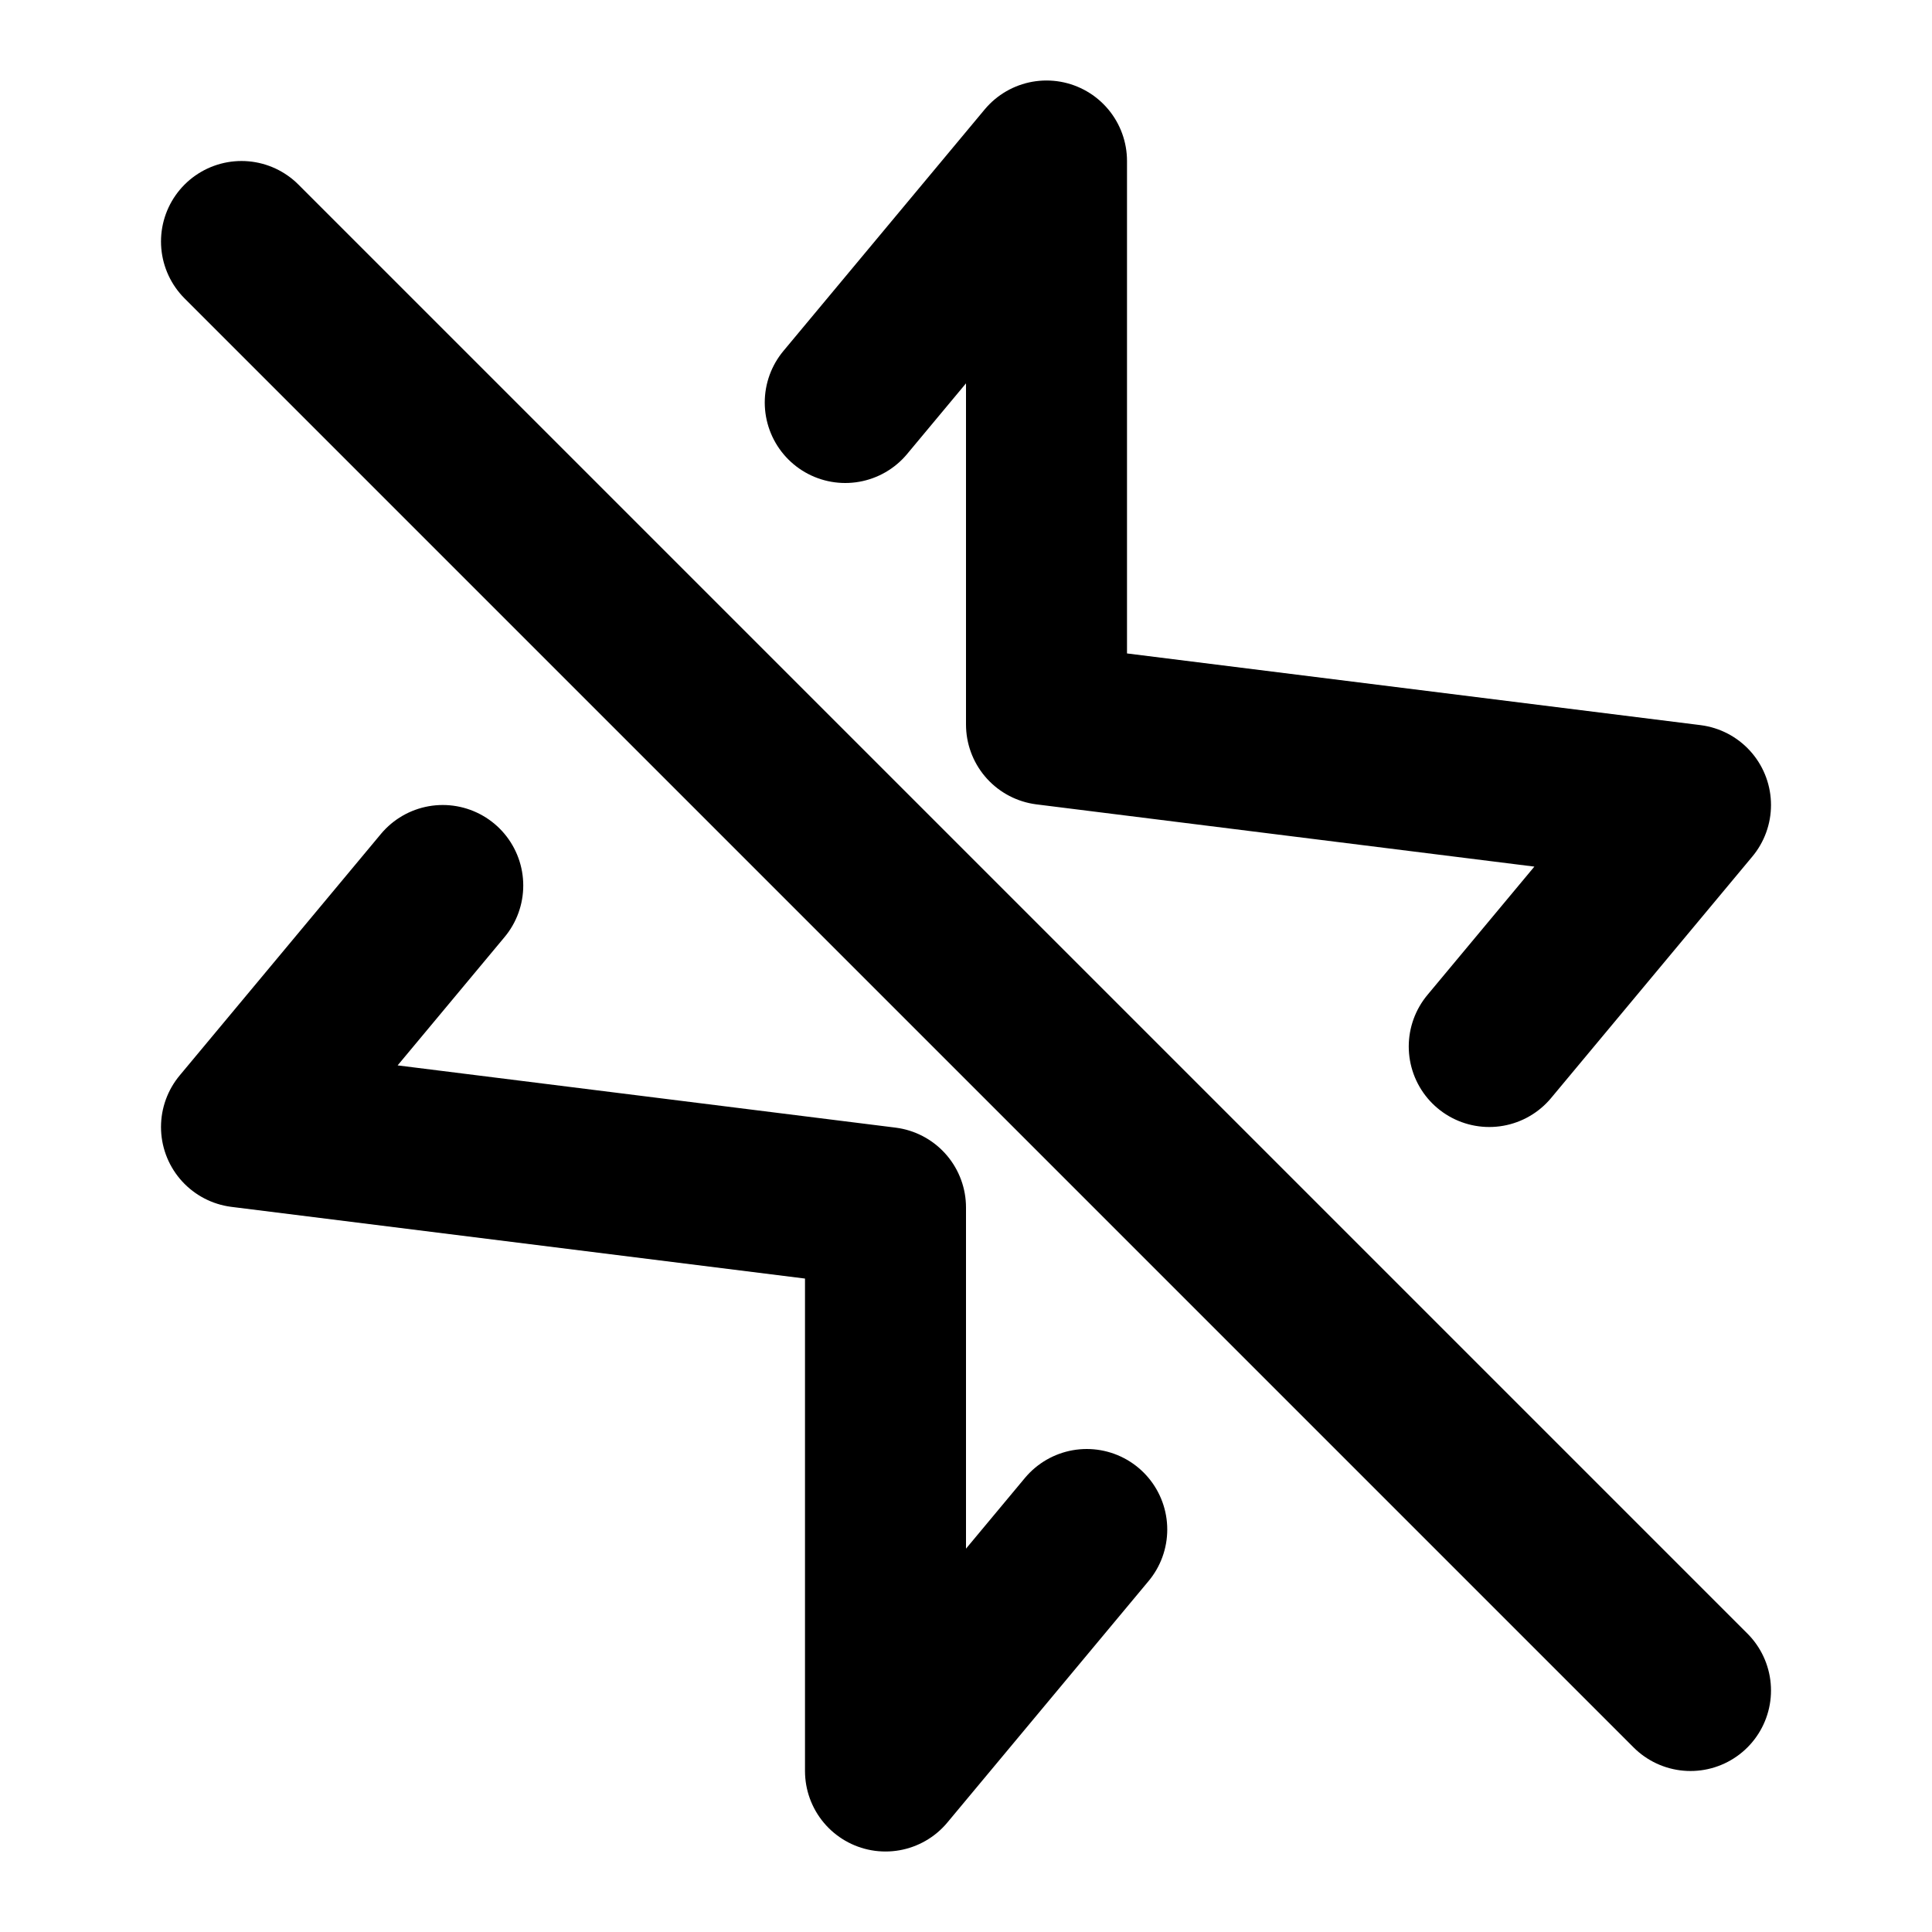
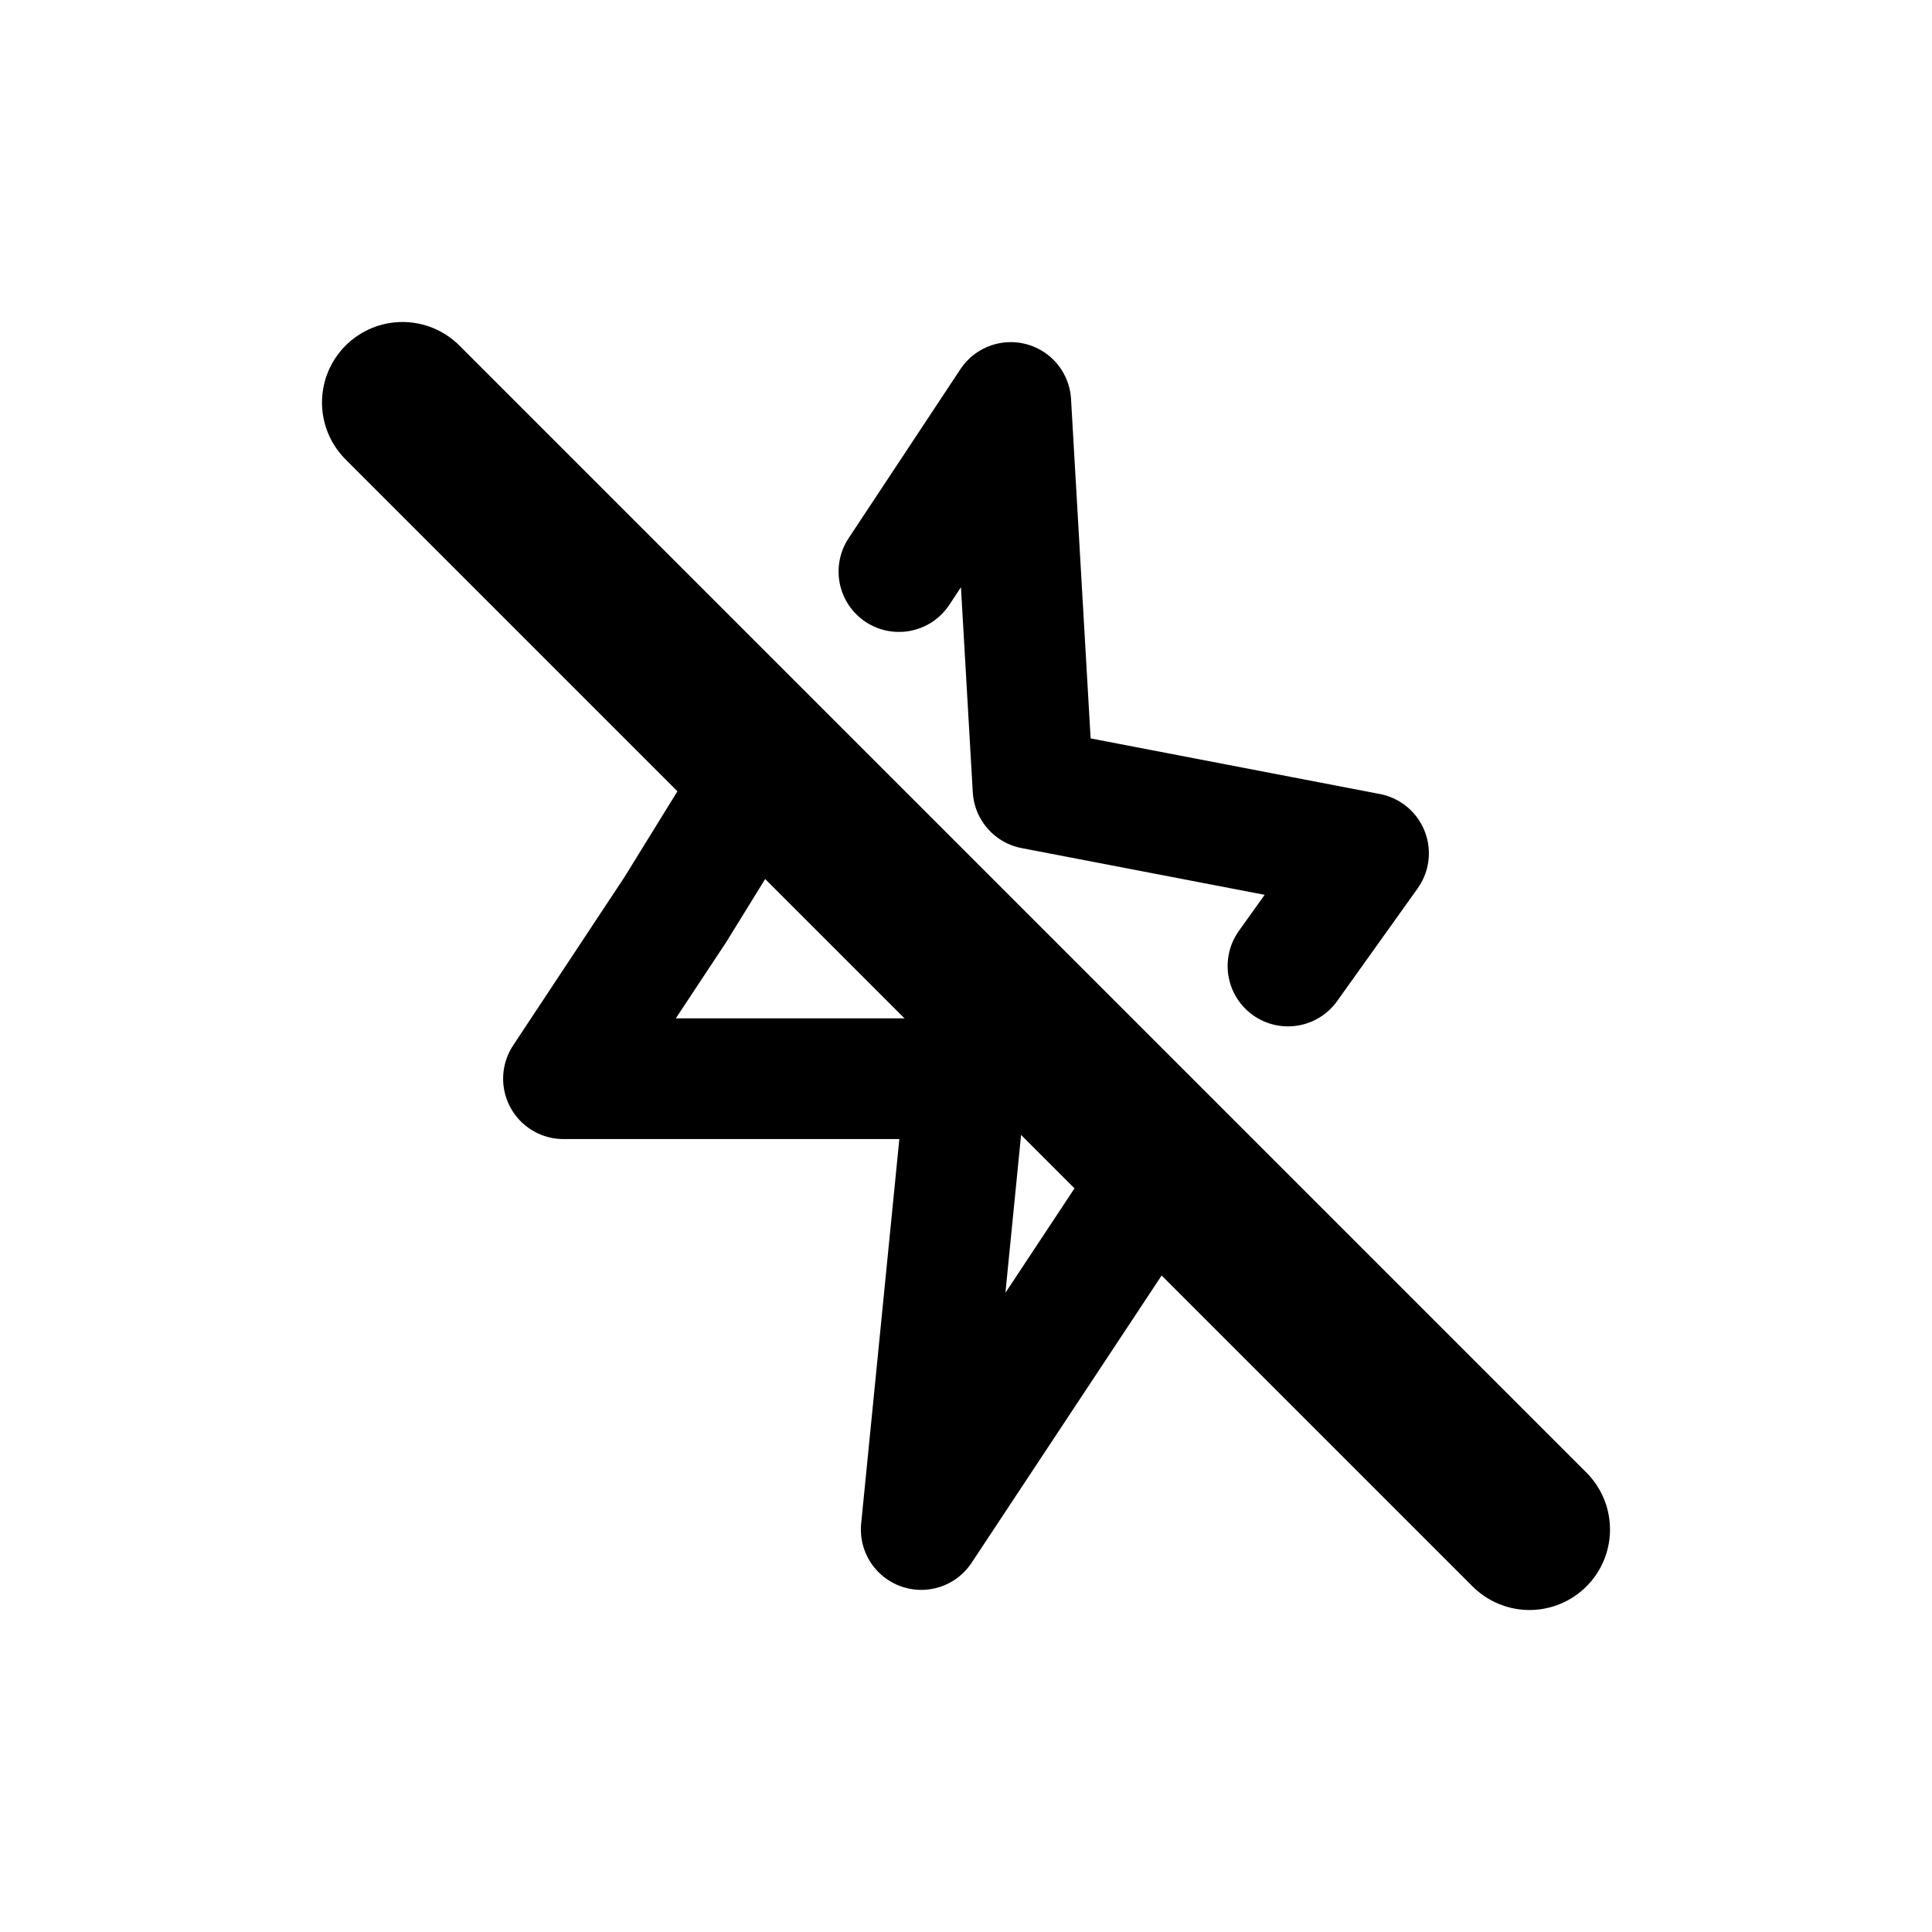
<svg xmlns="http://www.w3.org/2000/svg" width="24" height="24" viewBox="0 0 24 24" fill="none">
-   <path d="M10.5 5L13 2V9L21 10L18.5 13M5.5 11L3 14L11 15V22L13.5 19" stroke="black" stroke-width="2" stroke-linecap="round" stroke-linejoin="round" />
-   <path d="M3 3L21 21" stroke="black" stroke-width="2" stroke-linecap="round" />
+   <path d="M9.5 9.5L8.389 11.3L7 13.4H12L11.444 19L12.833 16.9L14.222 14.8M11.167 7.1L12.556 5L12.833 9.799L17 10.6L16 12" stroke="black" stroke-width="1.5" stroke-linecap="round" stroke-linejoin="round" />
+   <path d="M5 5L19 19" stroke="black" stroke-width="2" stroke-linecap="round" stroke-linejoin="round" />
</svg>
